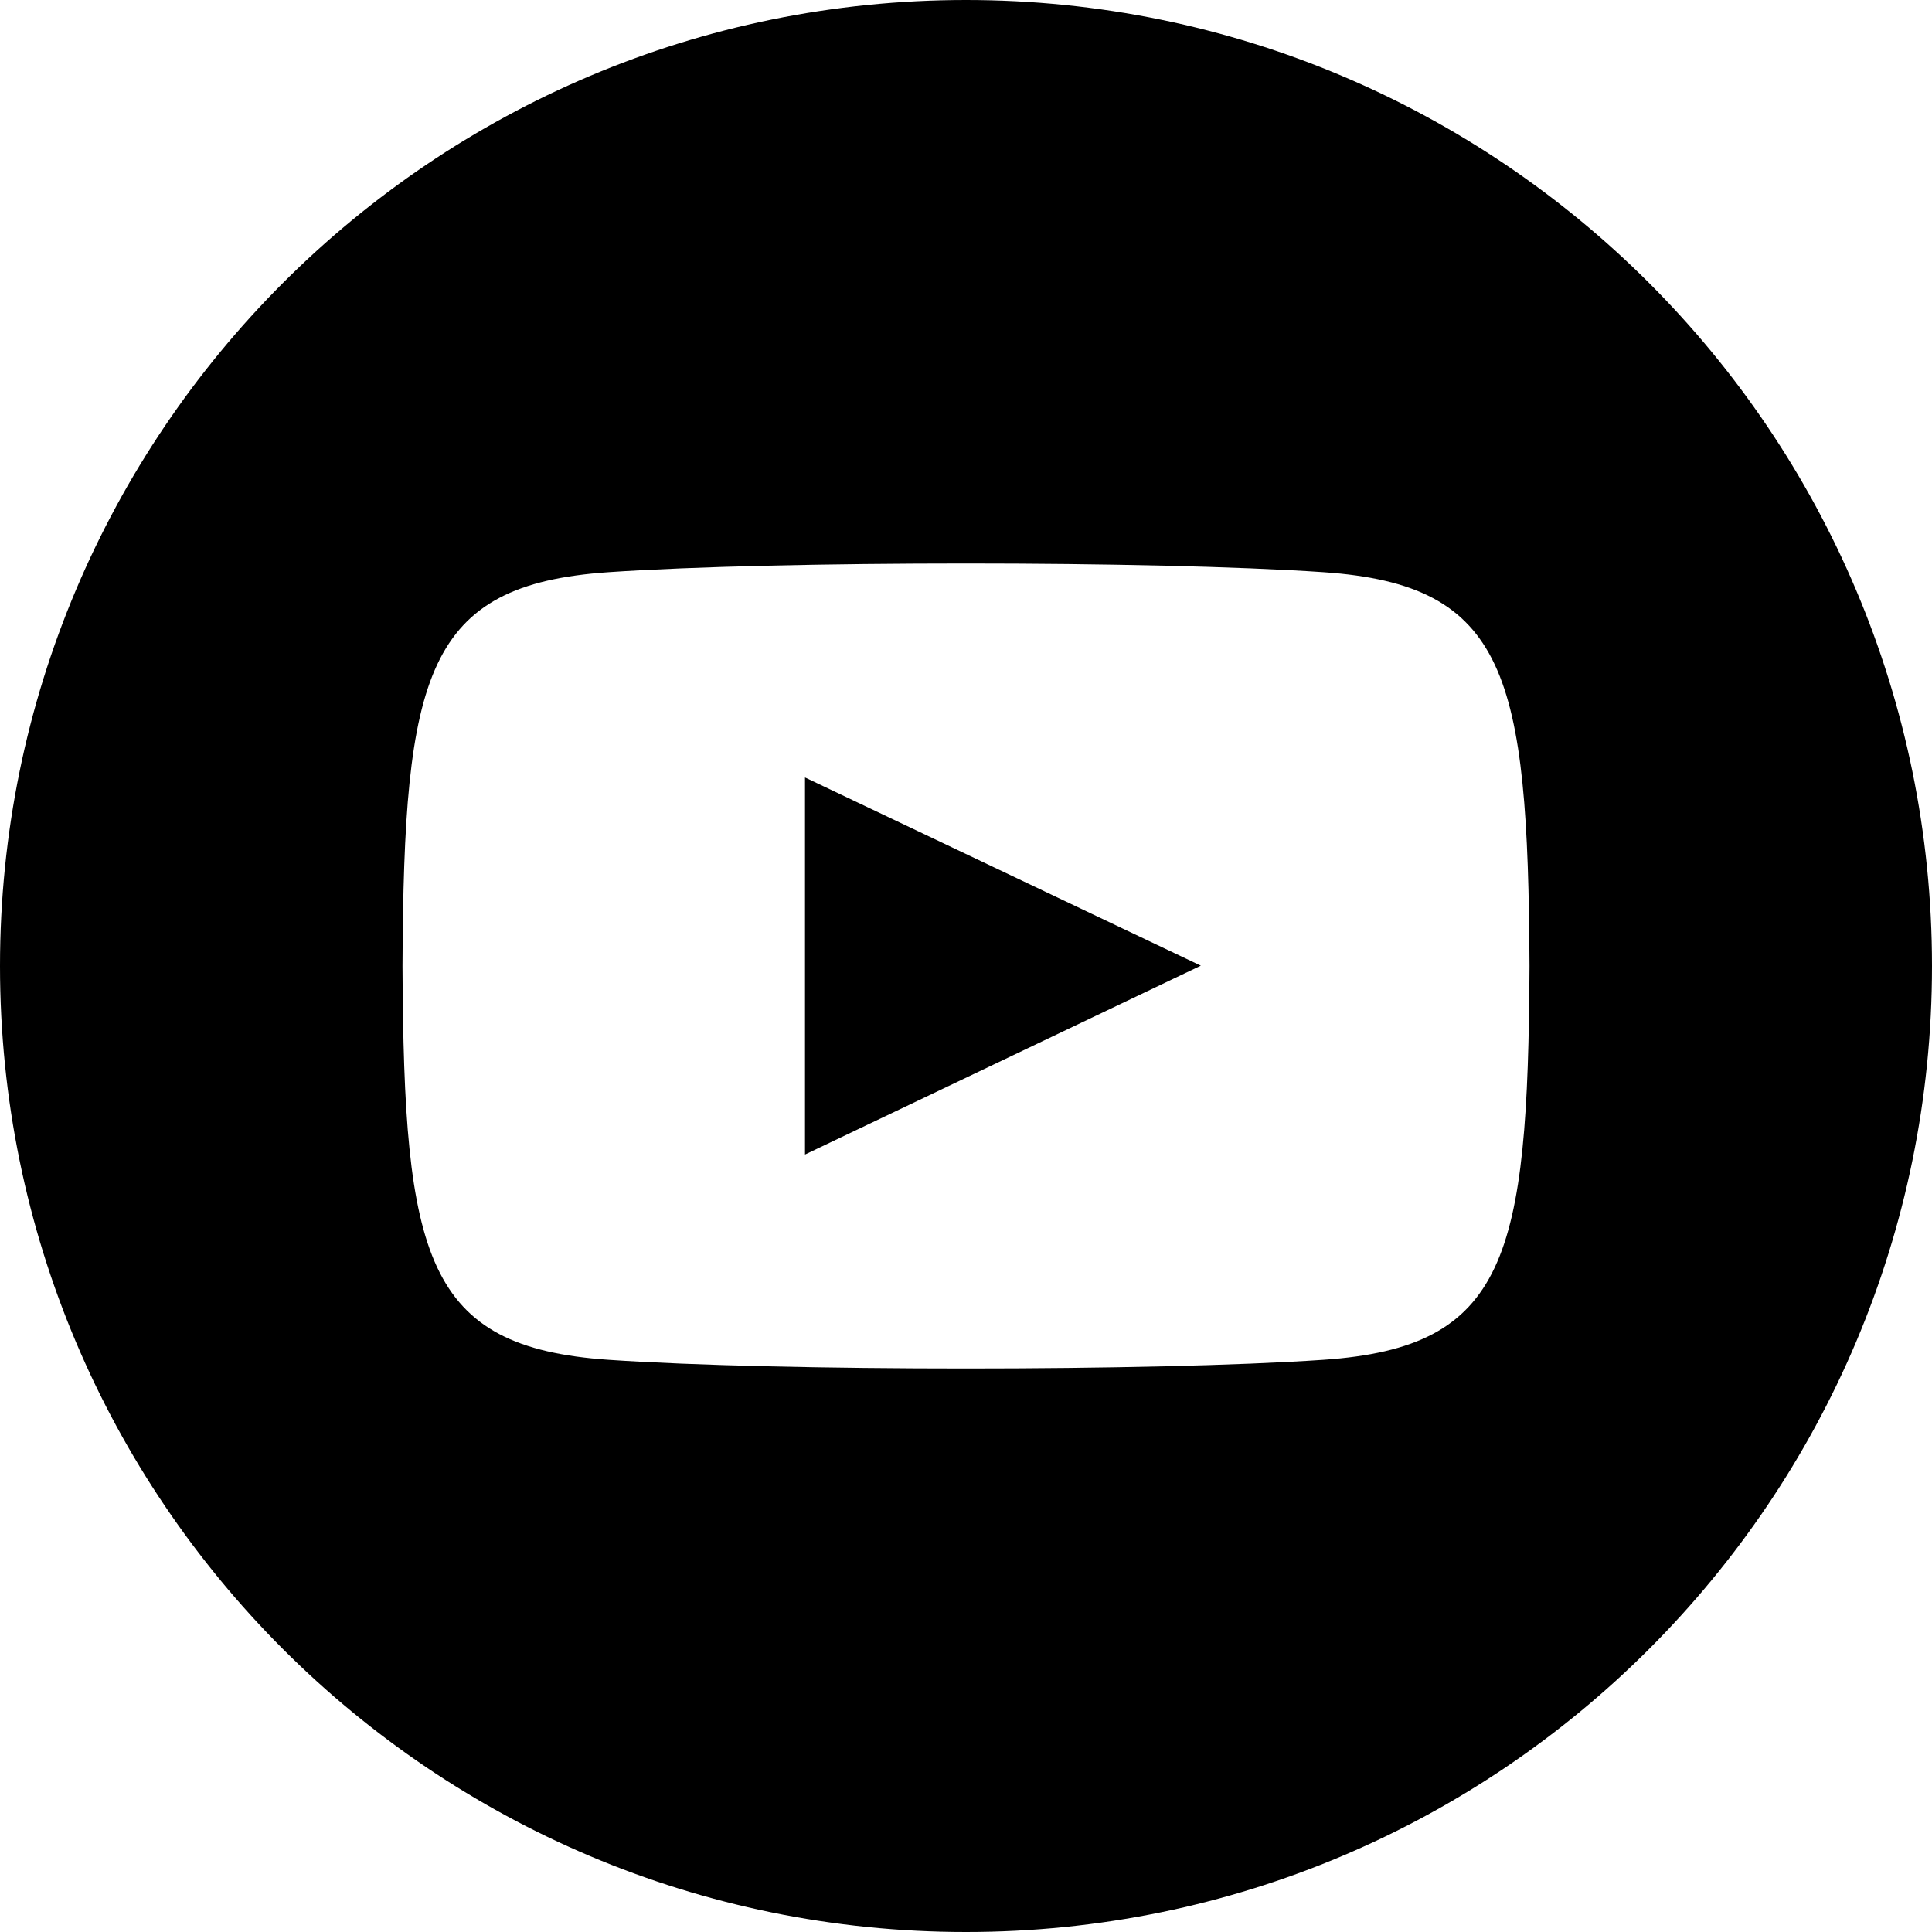
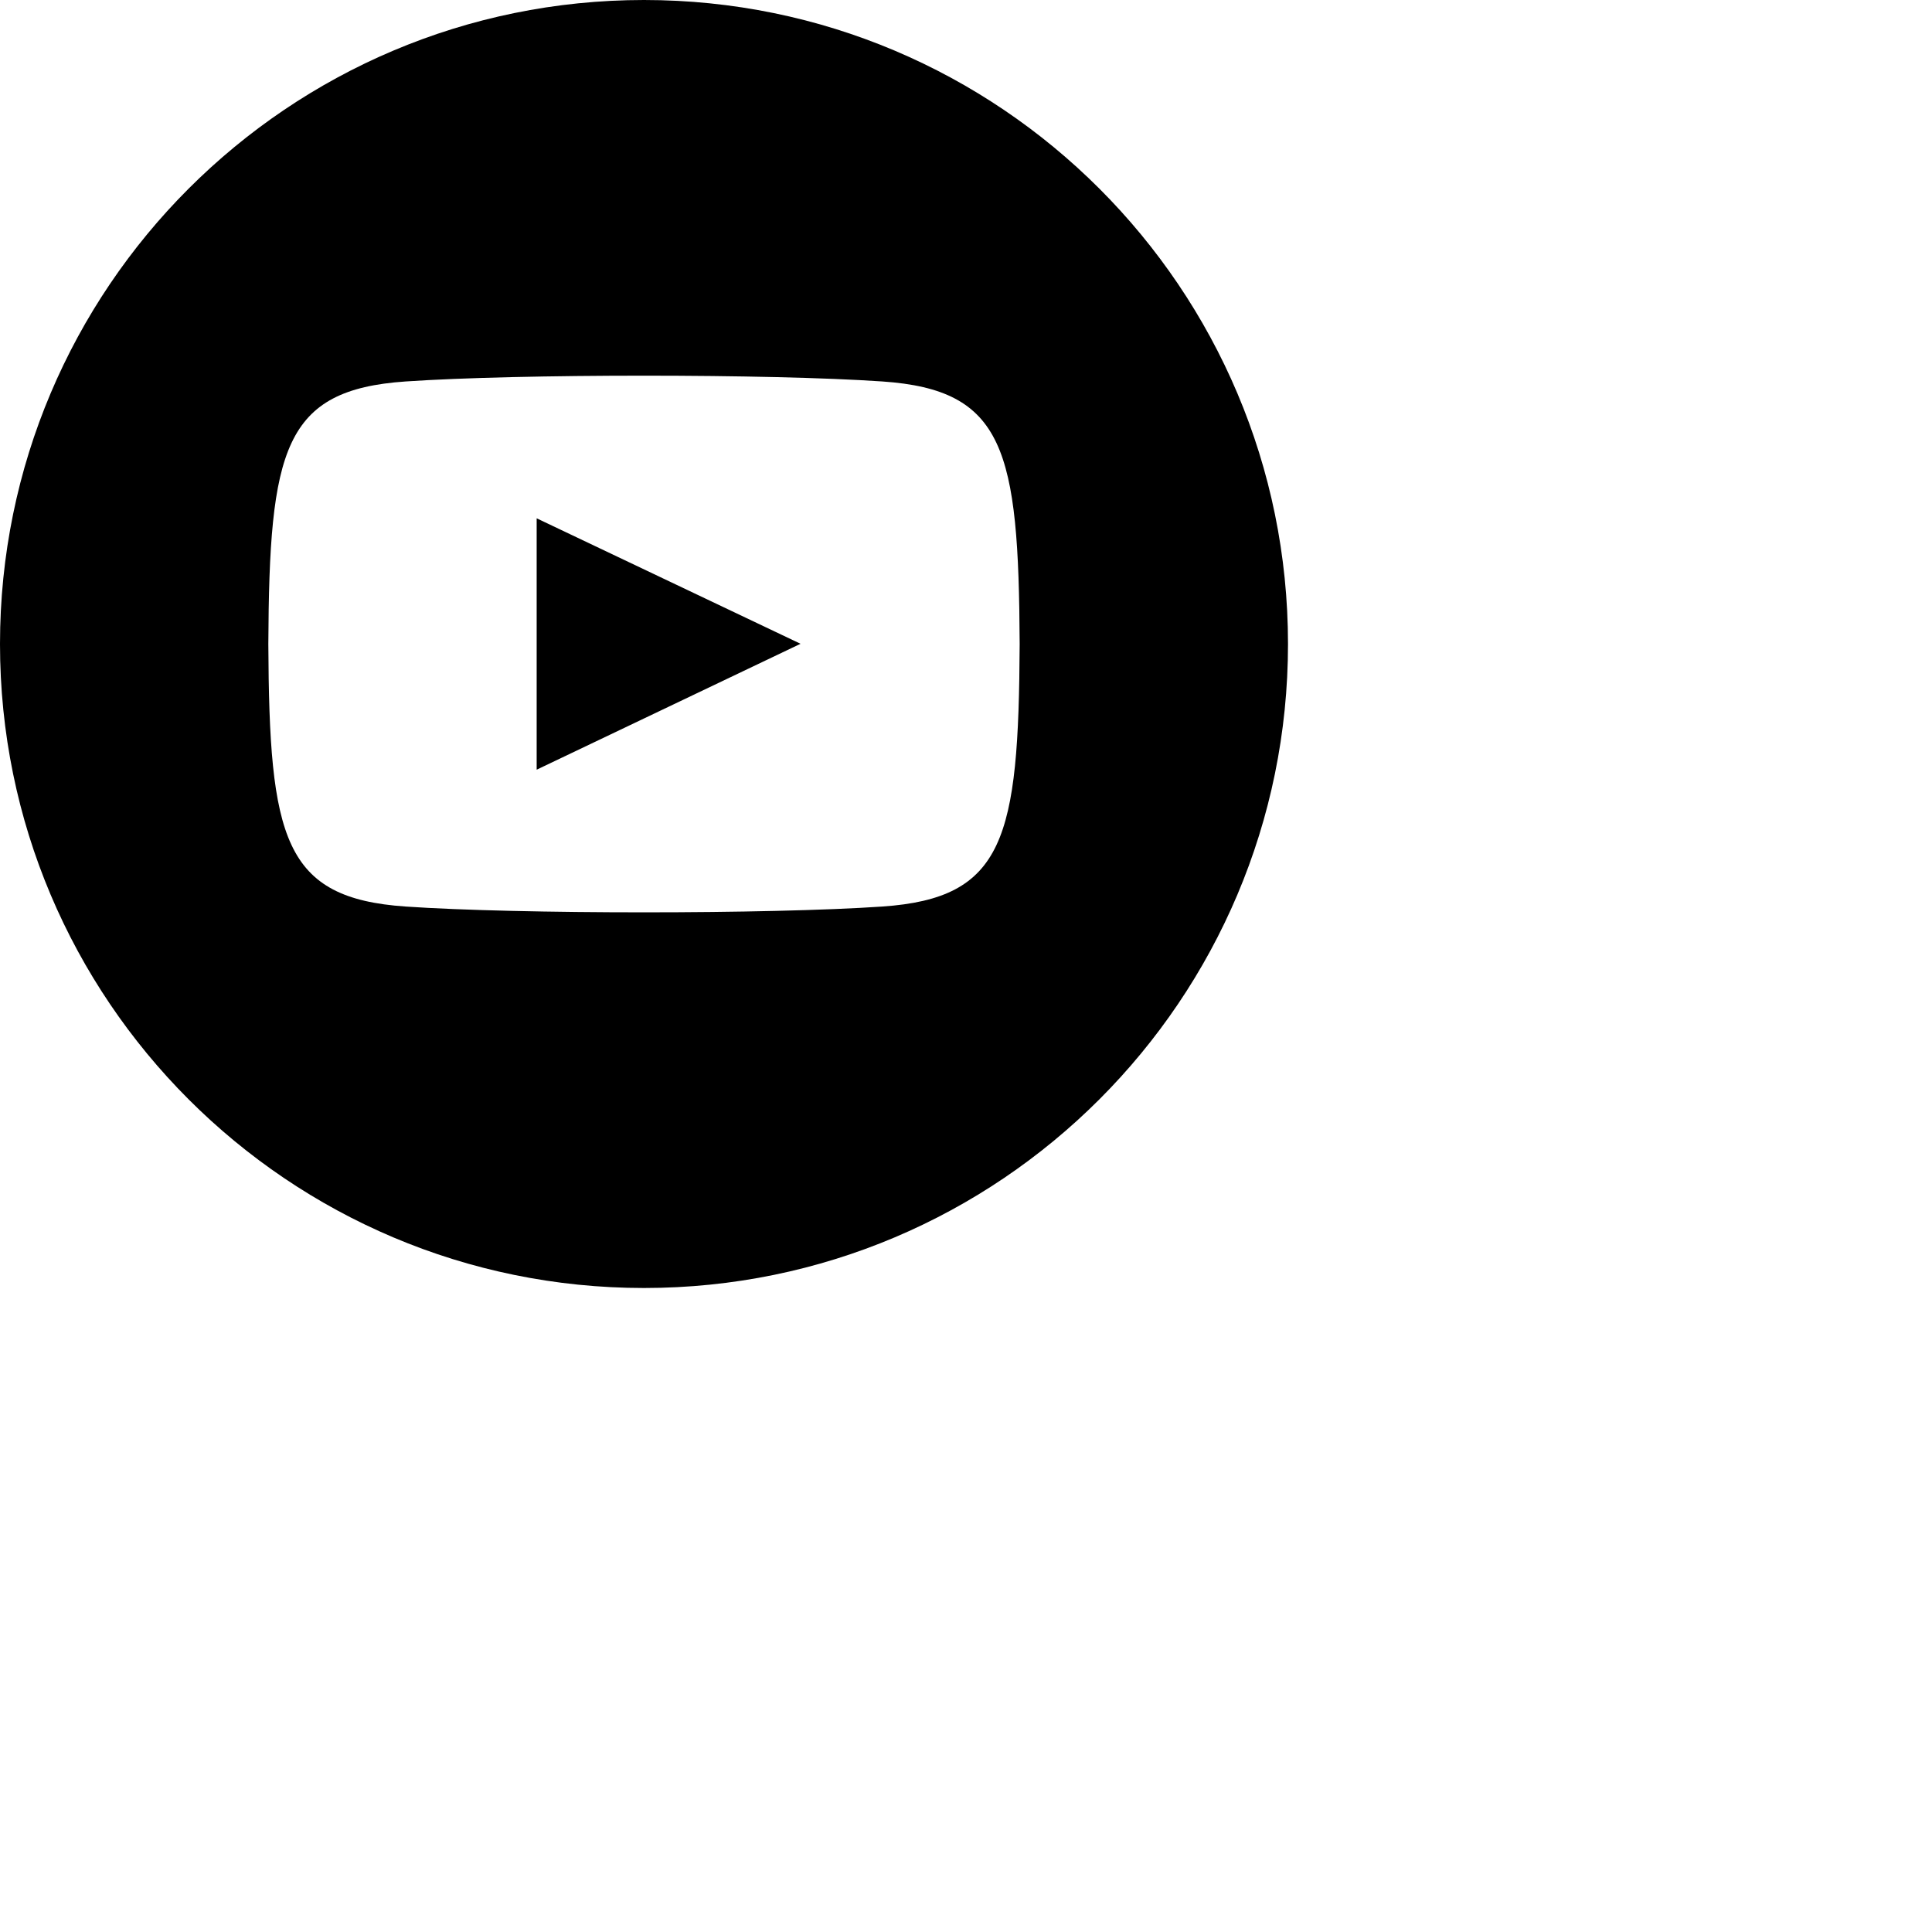
- <svg xmlns="http://www.w3.org/2000/svg" width="24" height="24" viewBox="0 0 24 24">
+ <svg xmlns="http://www.w3.org/2000/svg" width="36" height="36" viewBox="0 0 36 36">
  <path d="M12 0c-6.627 0-12 5.373-12 12s5.373 12 12 12 12-5.373 12-12-5.373-12-12-12zm4.441 16.892c-2.102.144-6.784.144-8.883 0-2.276-.156-2.541-1.27-2.558-4.892.017-3.629.285-4.736 2.558-4.892 2.099-.144 6.782-.144 8.883 0 2.277.156 2.541 1.27 2.559 4.892-.018 3.629-.285 4.736-2.559 4.892zm-6.441-7.234l4.917 2.338-4.917 2.346v-4.684z" />
</svg>
